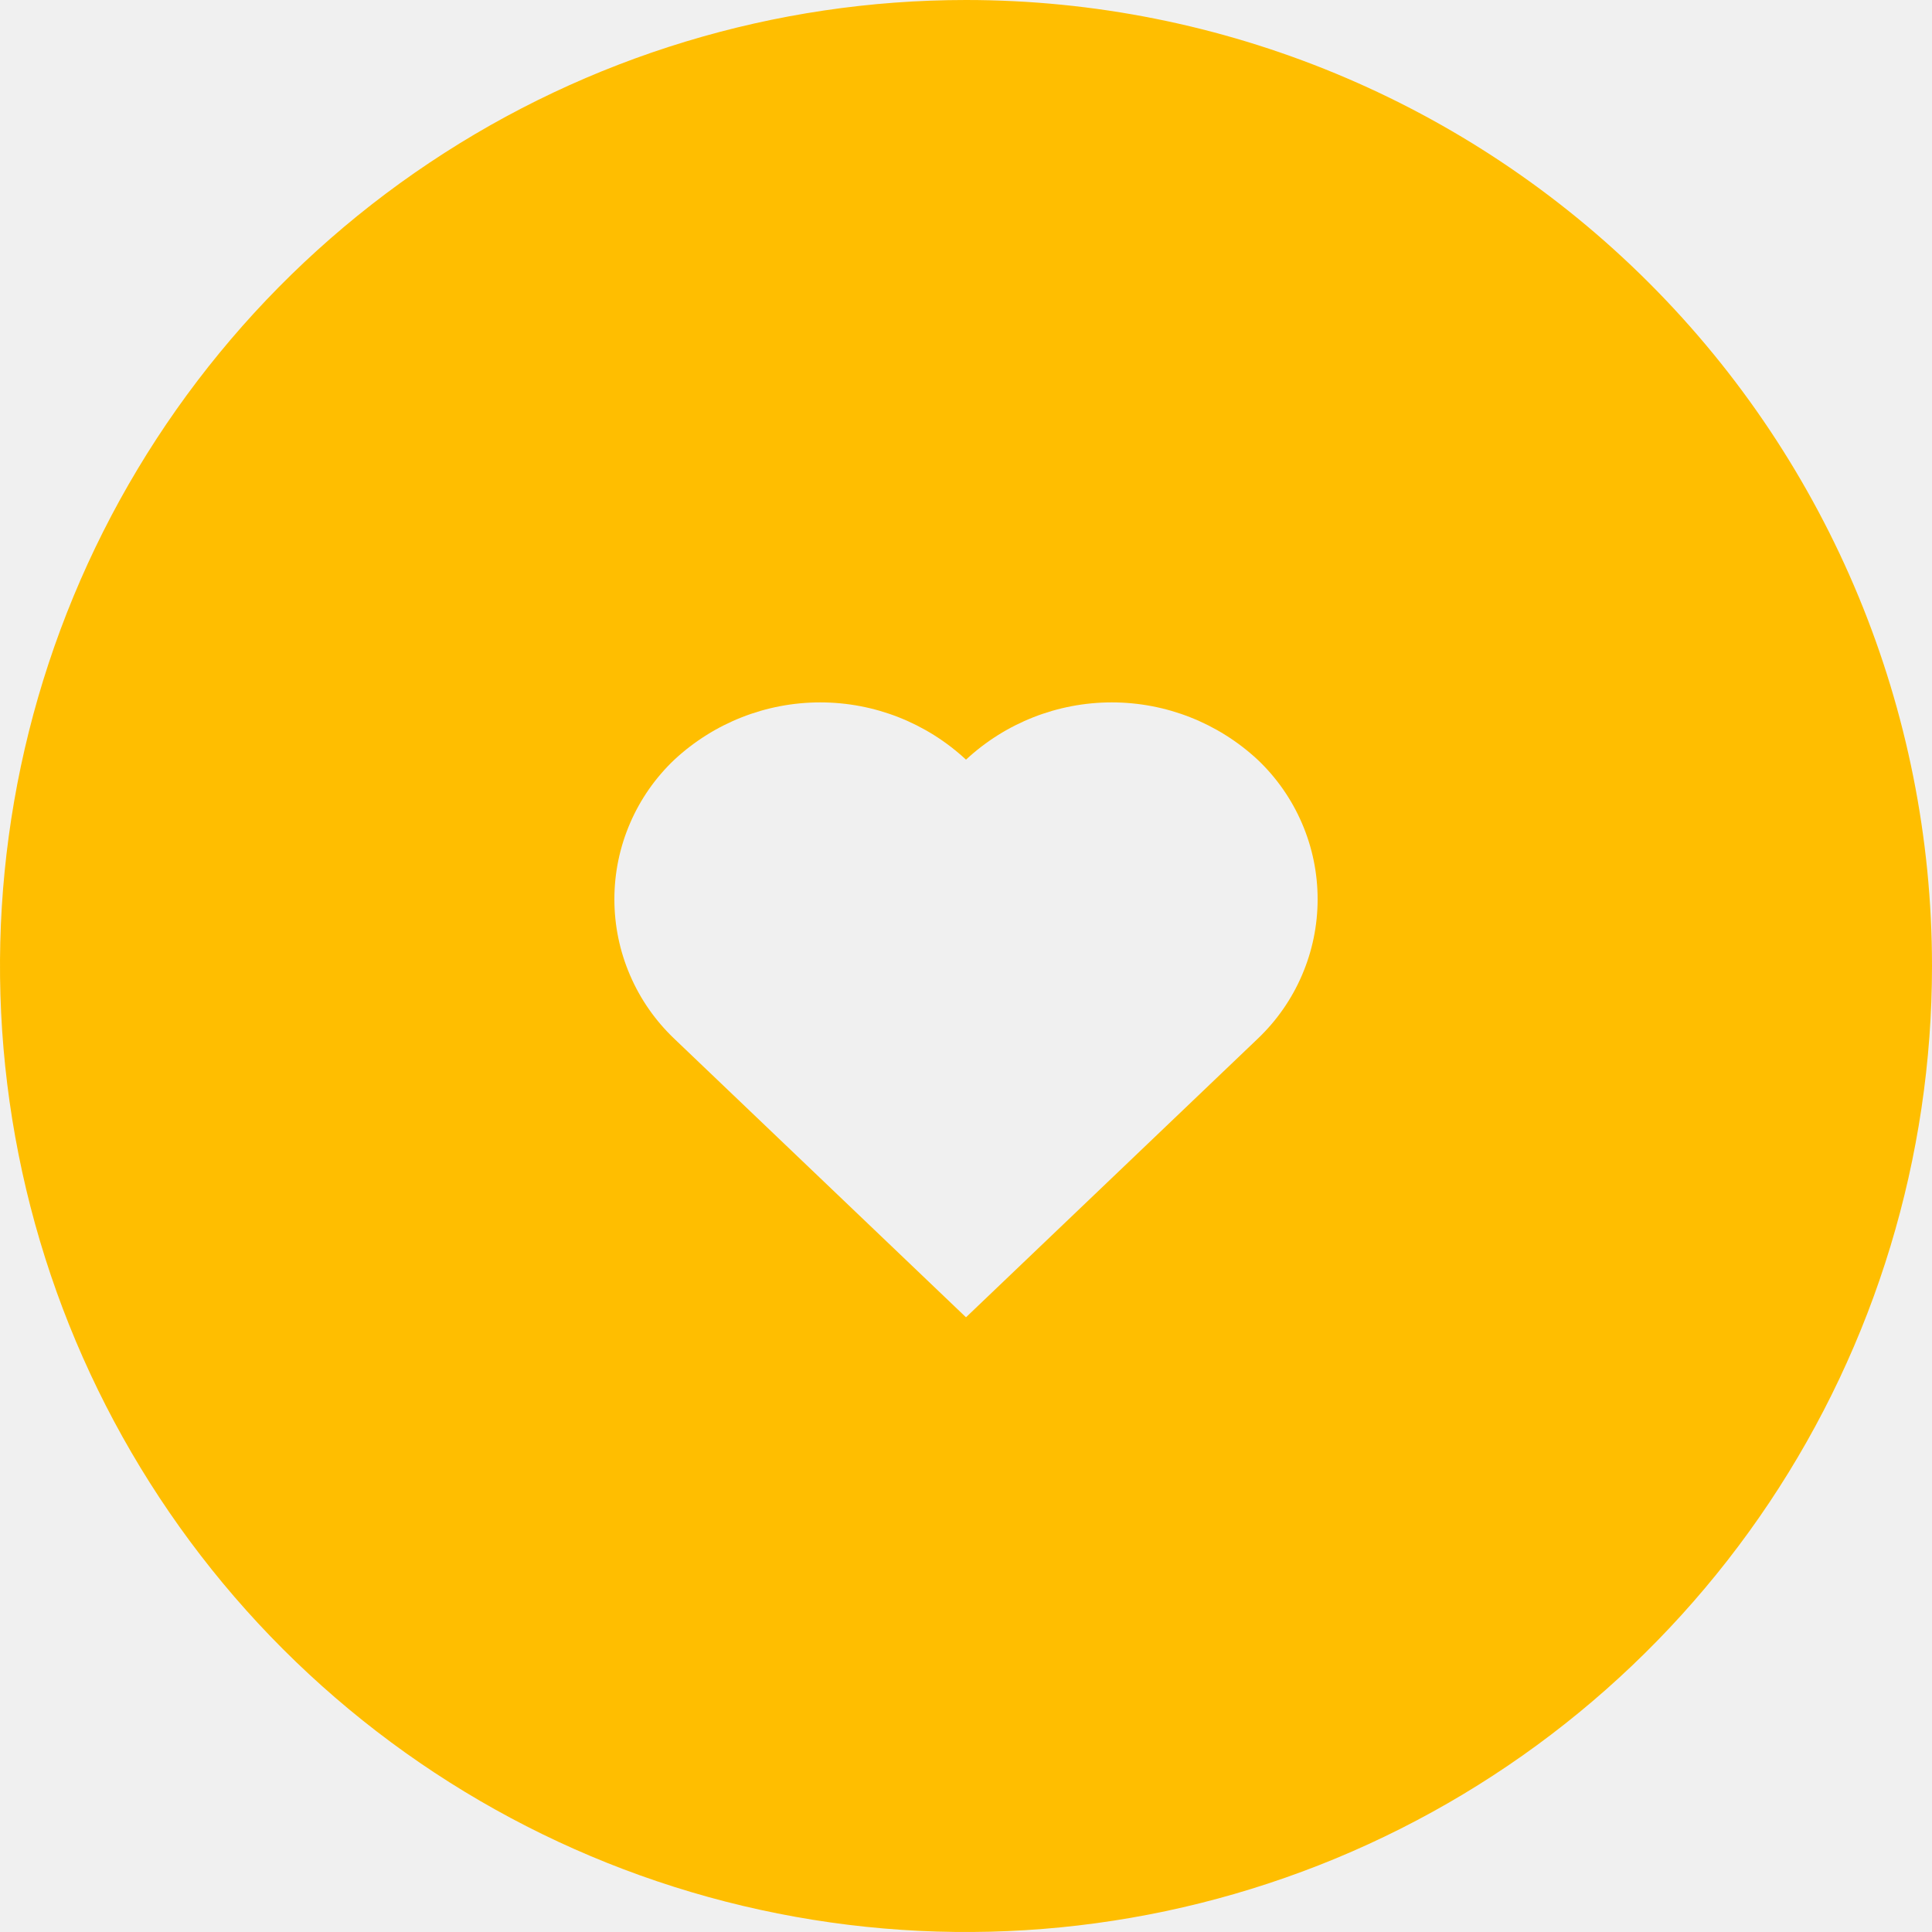
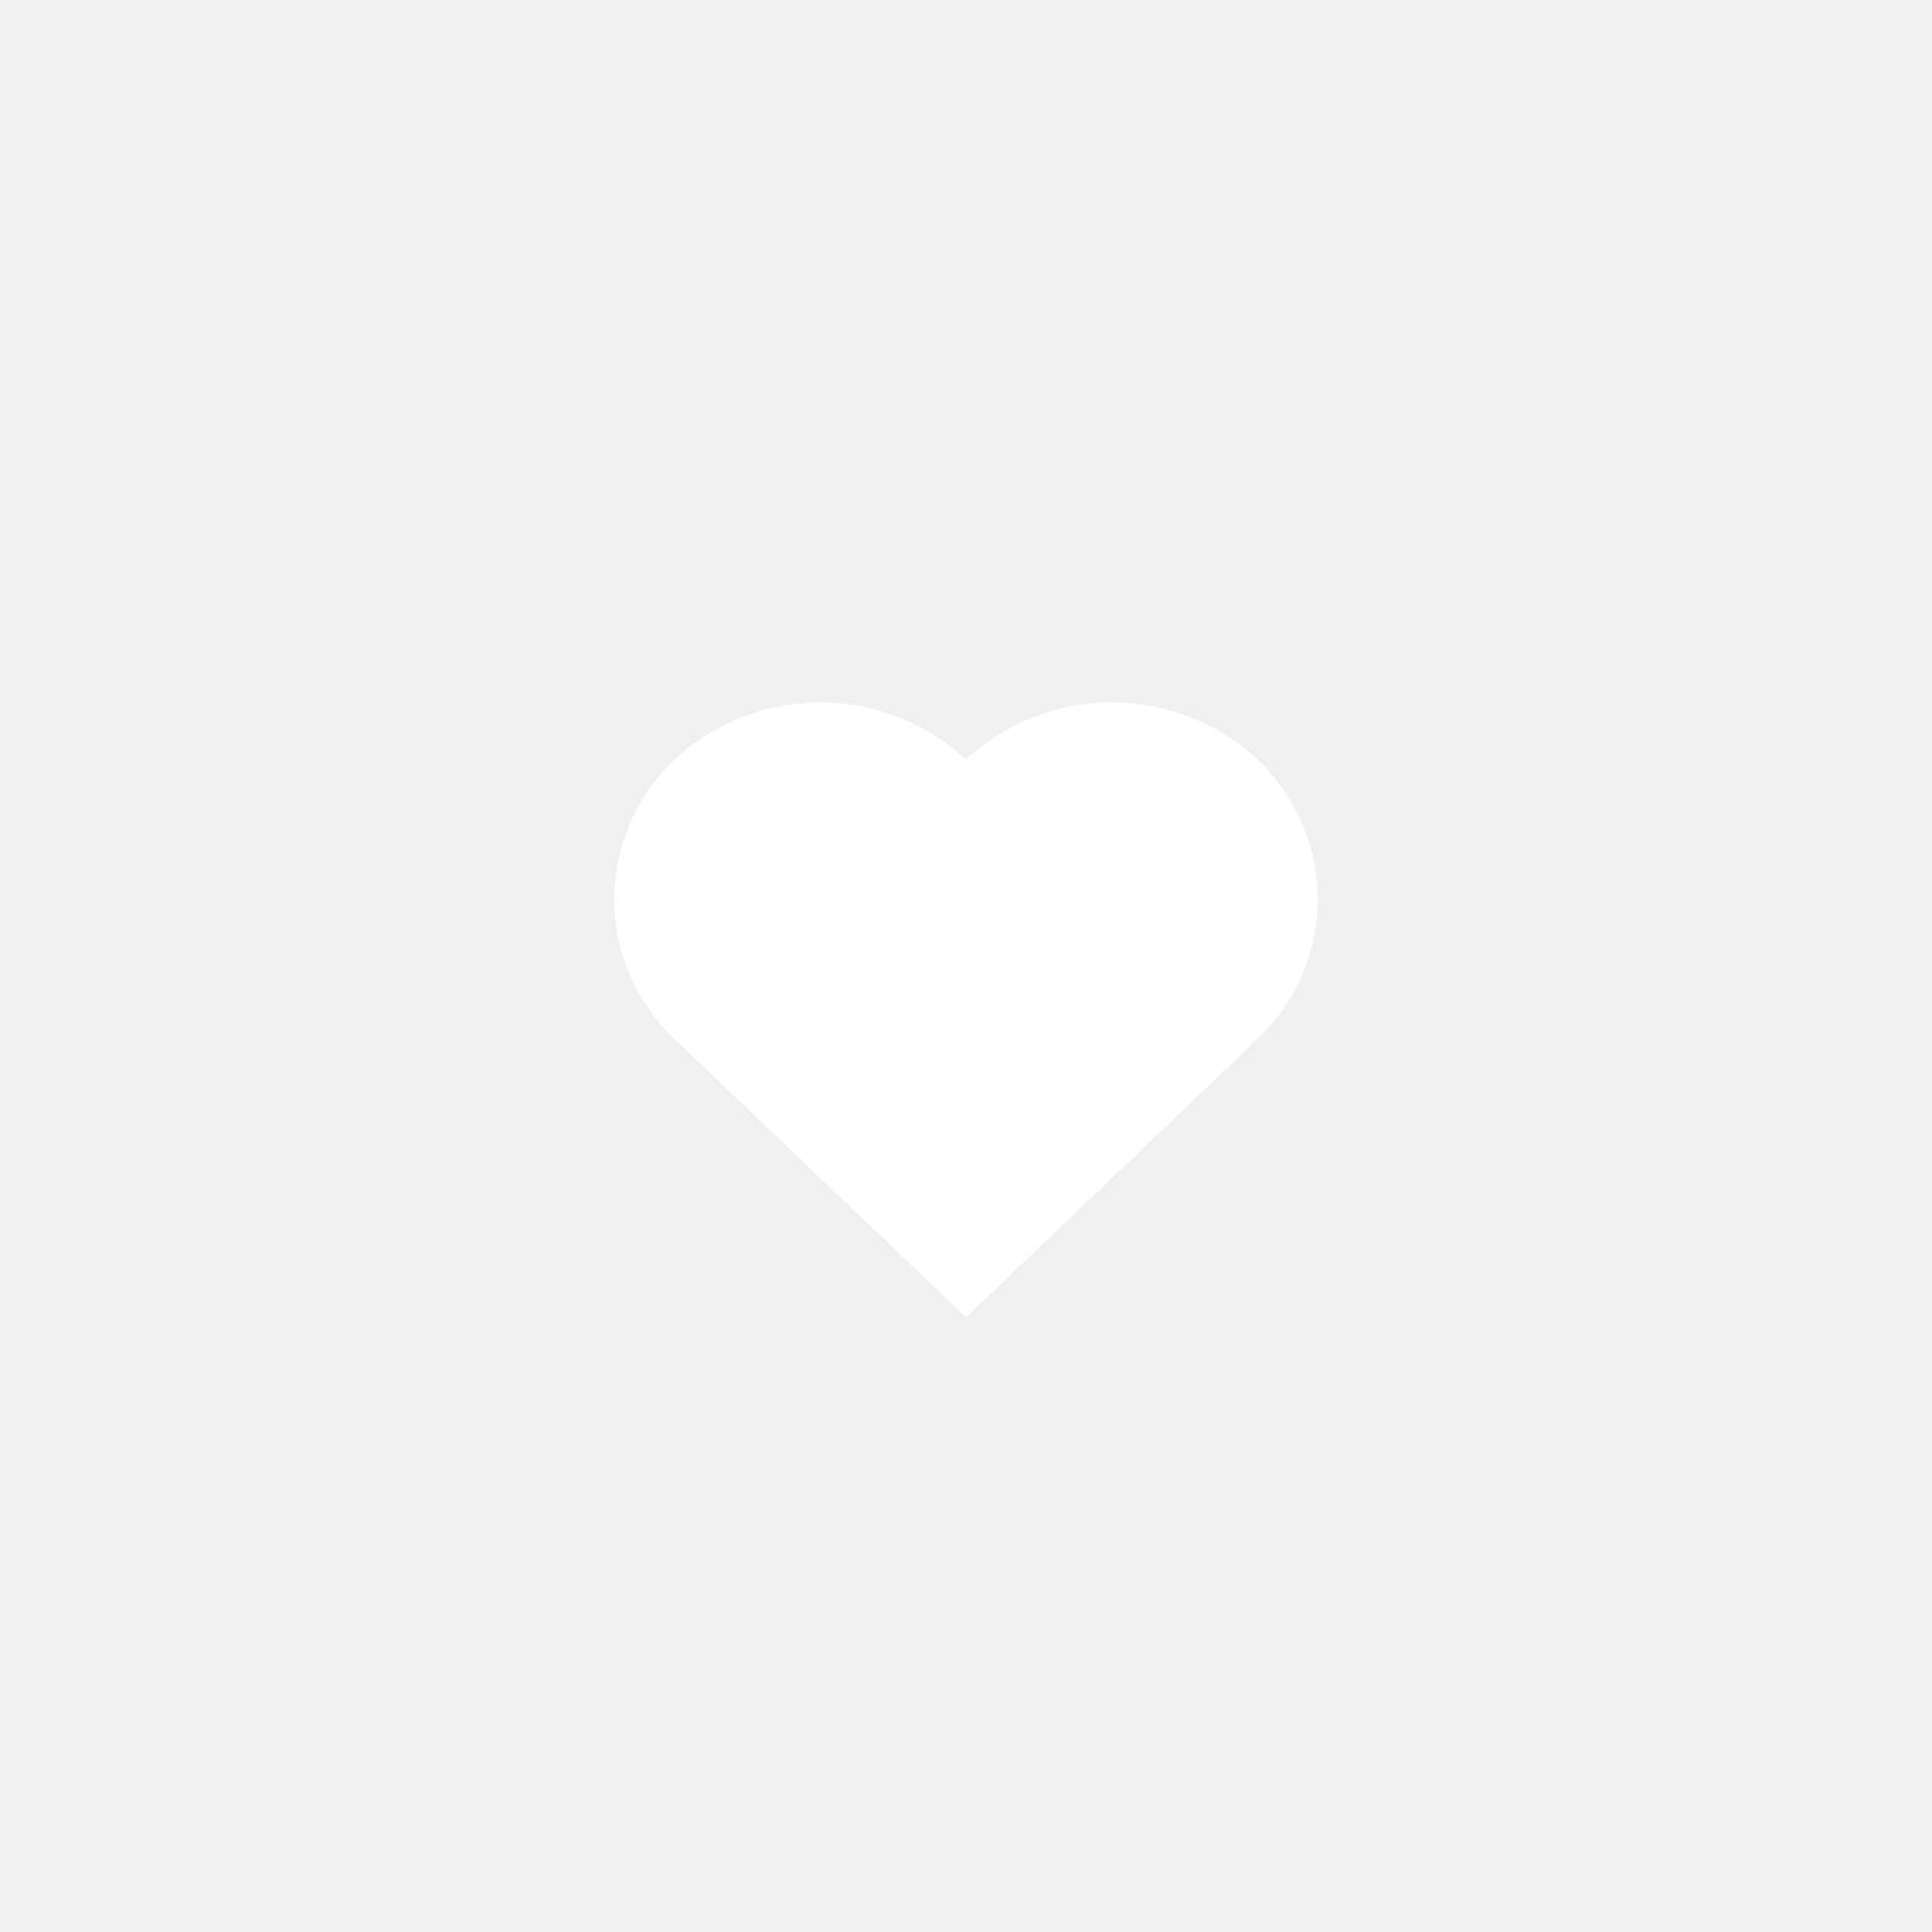
<svg xmlns="http://www.w3.org/2000/svg" width="36" height="36" viewBox="0 0 36 36" fill="none">
-   <path d="M18 0C14.44 0 10.96 1.056 8 3.034C5.04 5.011 2.733 7.823 1.37 11.112C0.008 14.401 -0.349 18.02 0.346 21.512C1.04 25.003 2.755 28.211 5.272 30.728C7.789 33.245 10.997 34.96 14.488 35.654C17.98 36.349 21.599 35.992 24.888 34.63C28.177 33.267 30.989 30.96 32.967 28C34.944 25.04 36 21.56 36 18C36 13.226 34.104 8.648 30.728 5.272C27.352 1.896 22.774 0 18 0ZM23.433 19.358L18 24.546L12.567 19.358C12.214 19.023 11.932 18.62 11.74 18.172C11.547 17.725 11.448 17.243 11.448 16.756C11.448 16.269 11.547 15.787 11.74 15.34C11.932 14.893 12.214 14.489 12.567 14.155C13.306 13.469 14.276 13.088 15.284 13.088C16.291 13.088 17.262 13.469 18 14.155C18.738 13.469 19.709 13.088 20.716 13.088C21.724 13.088 22.694 13.469 23.433 14.155C23.786 14.489 24.068 14.893 24.26 15.34C24.453 15.787 24.552 16.269 24.552 16.756C24.552 17.243 24.453 17.725 24.26 18.172C24.068 18.62 23.786 19.023 23.433 19.358Z" fill="#FFBE00" />
+   <path d=" M18 0ZM23.433 19.358L18 24.546L12.567 19.358C12.214 19.023 11.932 18.62 11.74 18.172C11.547 17.725 11.448 17.243 11.448 16.756C11.448 16.269 11.547 15.787 11.74 15.34C11.932 14.893 12.214 14.489 12.567 14.155C13.306 13.469 14.276 13.088 15.284 13.088C16.291 13.088 17.262 13.469 18 14.155C18.738 13.469 19.709 13.088 20.716 13.088C21.724 13.088 22.694 13.469 23.433 14.155C23.786 14.489 24.068 14.893 24.26 15.34C24.453 15.787 24.552 16.269 24.552 16.756C24.552 17.243 24.453 17.725 24.26 18.172C24.068 18.62 23.786 19.023 23.433 19.358Z" fill="#ffffff" />
</svg>
